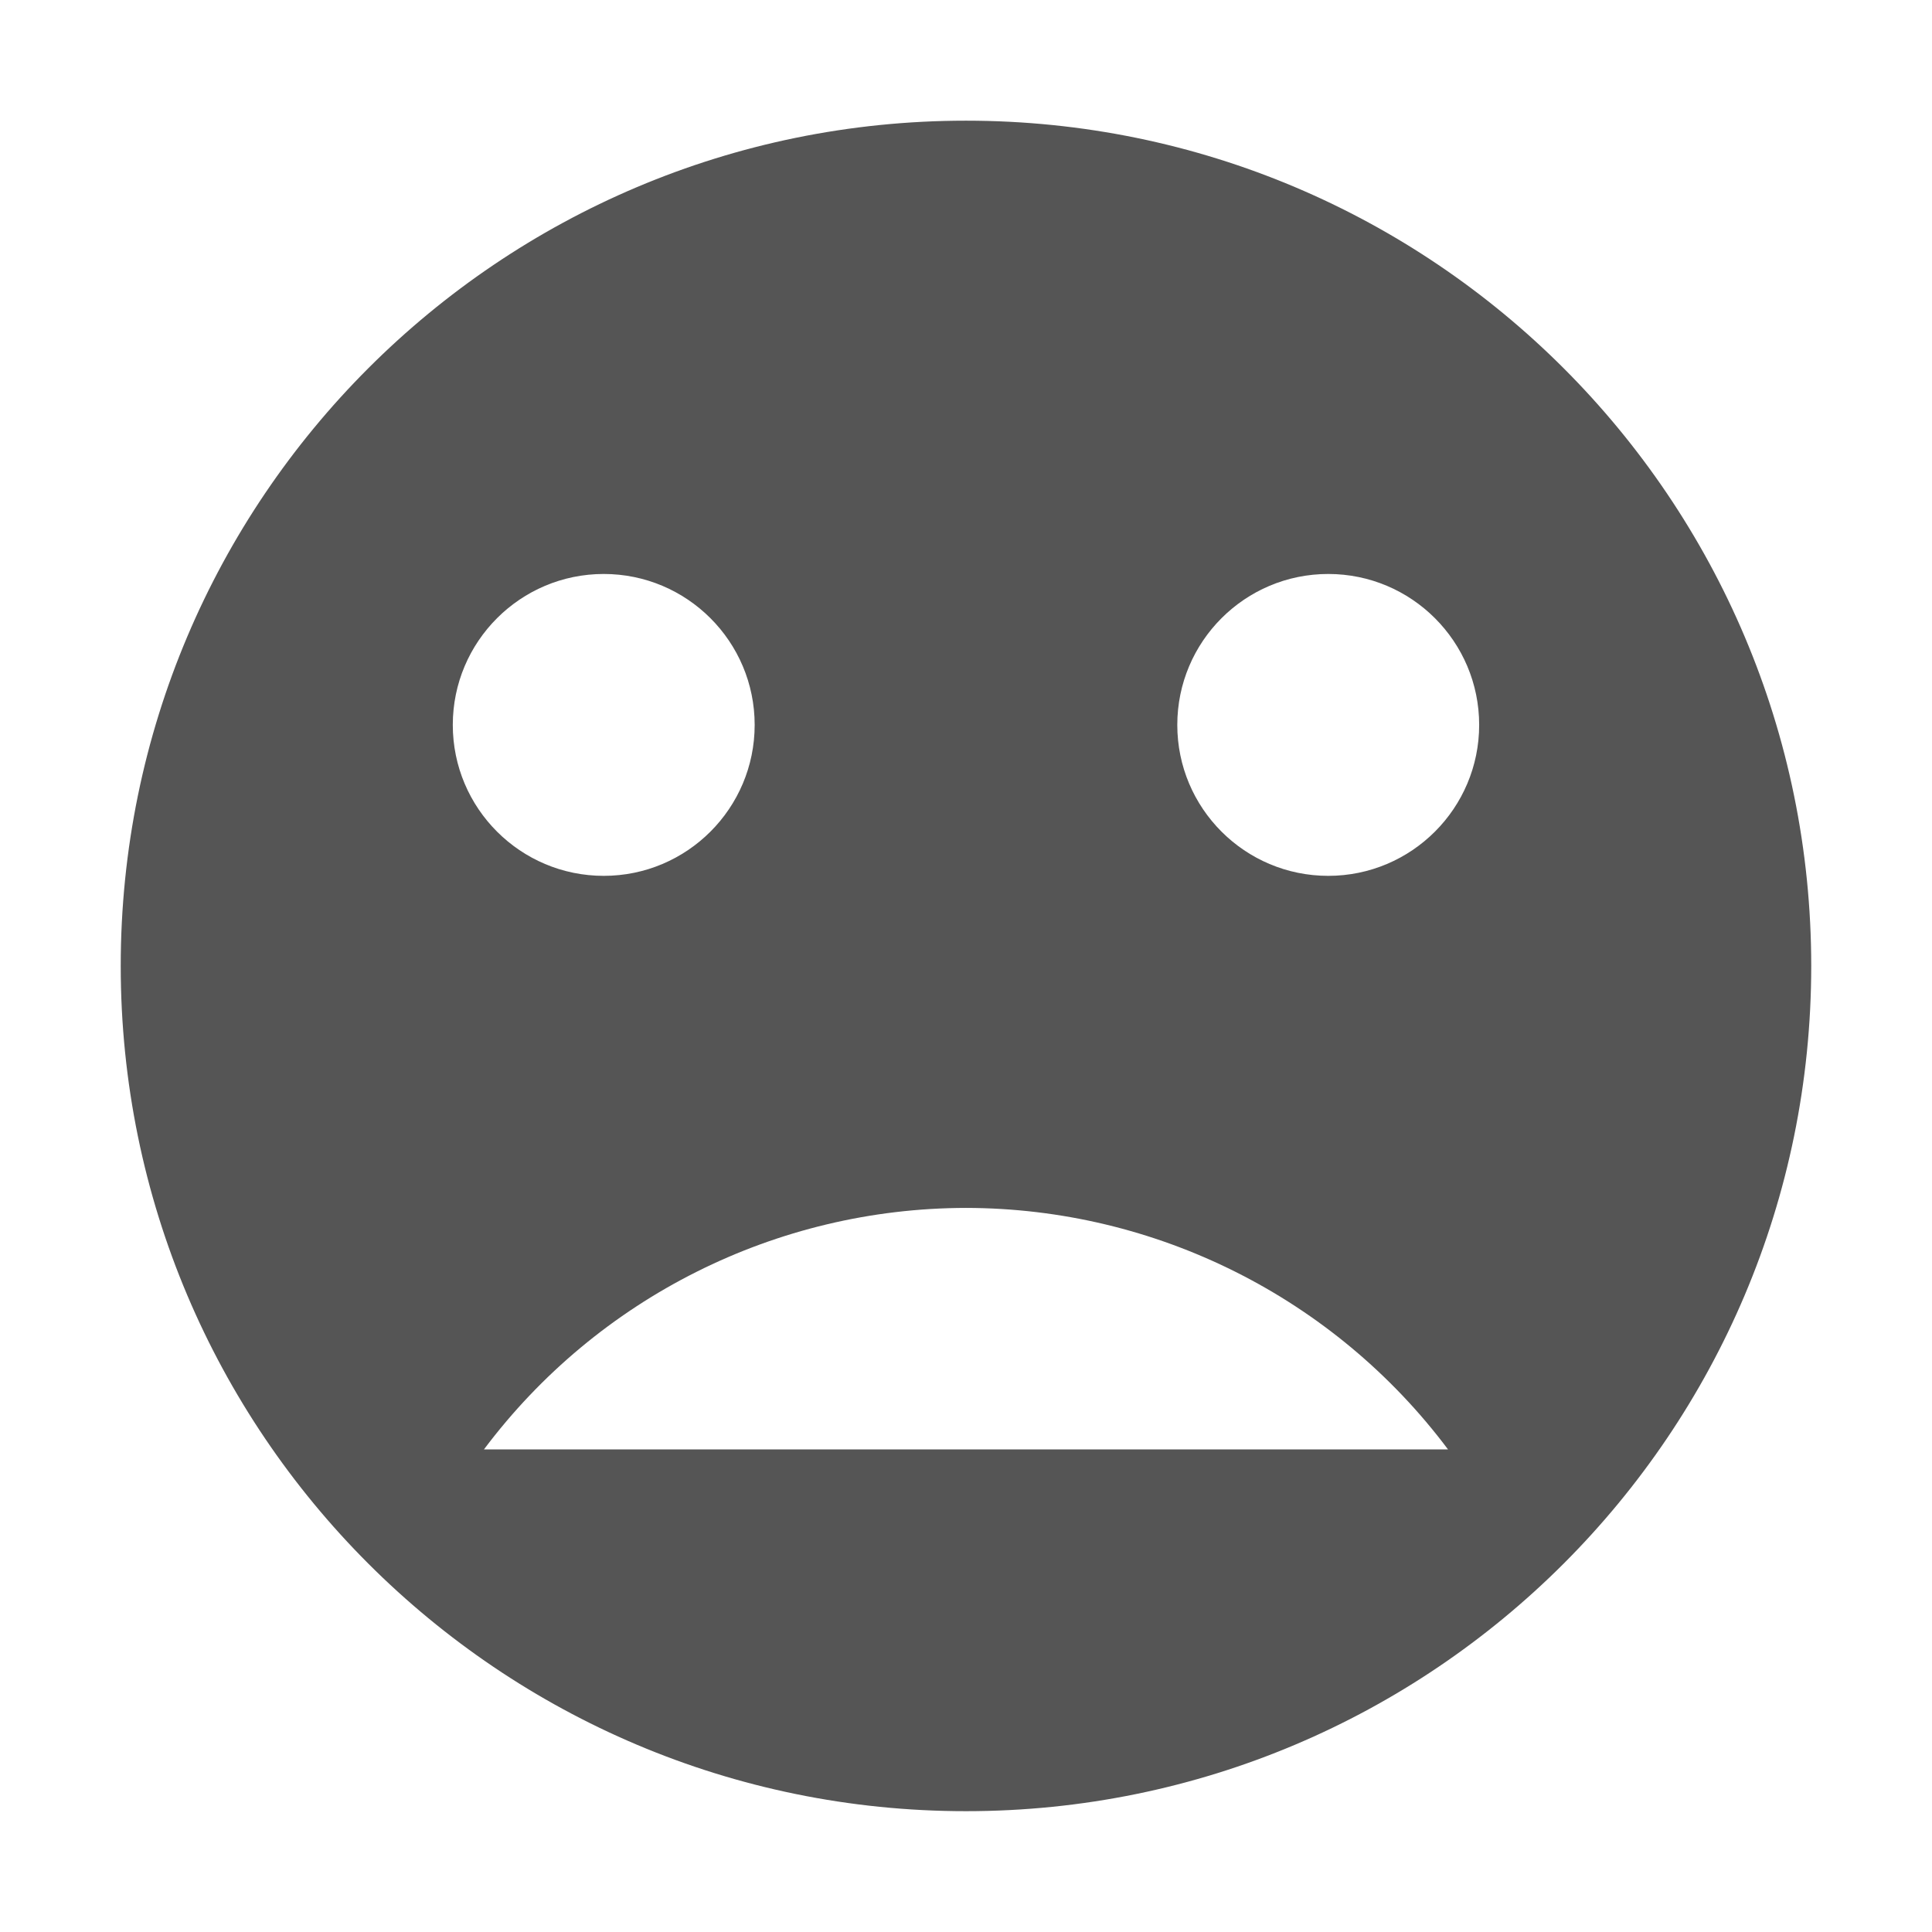
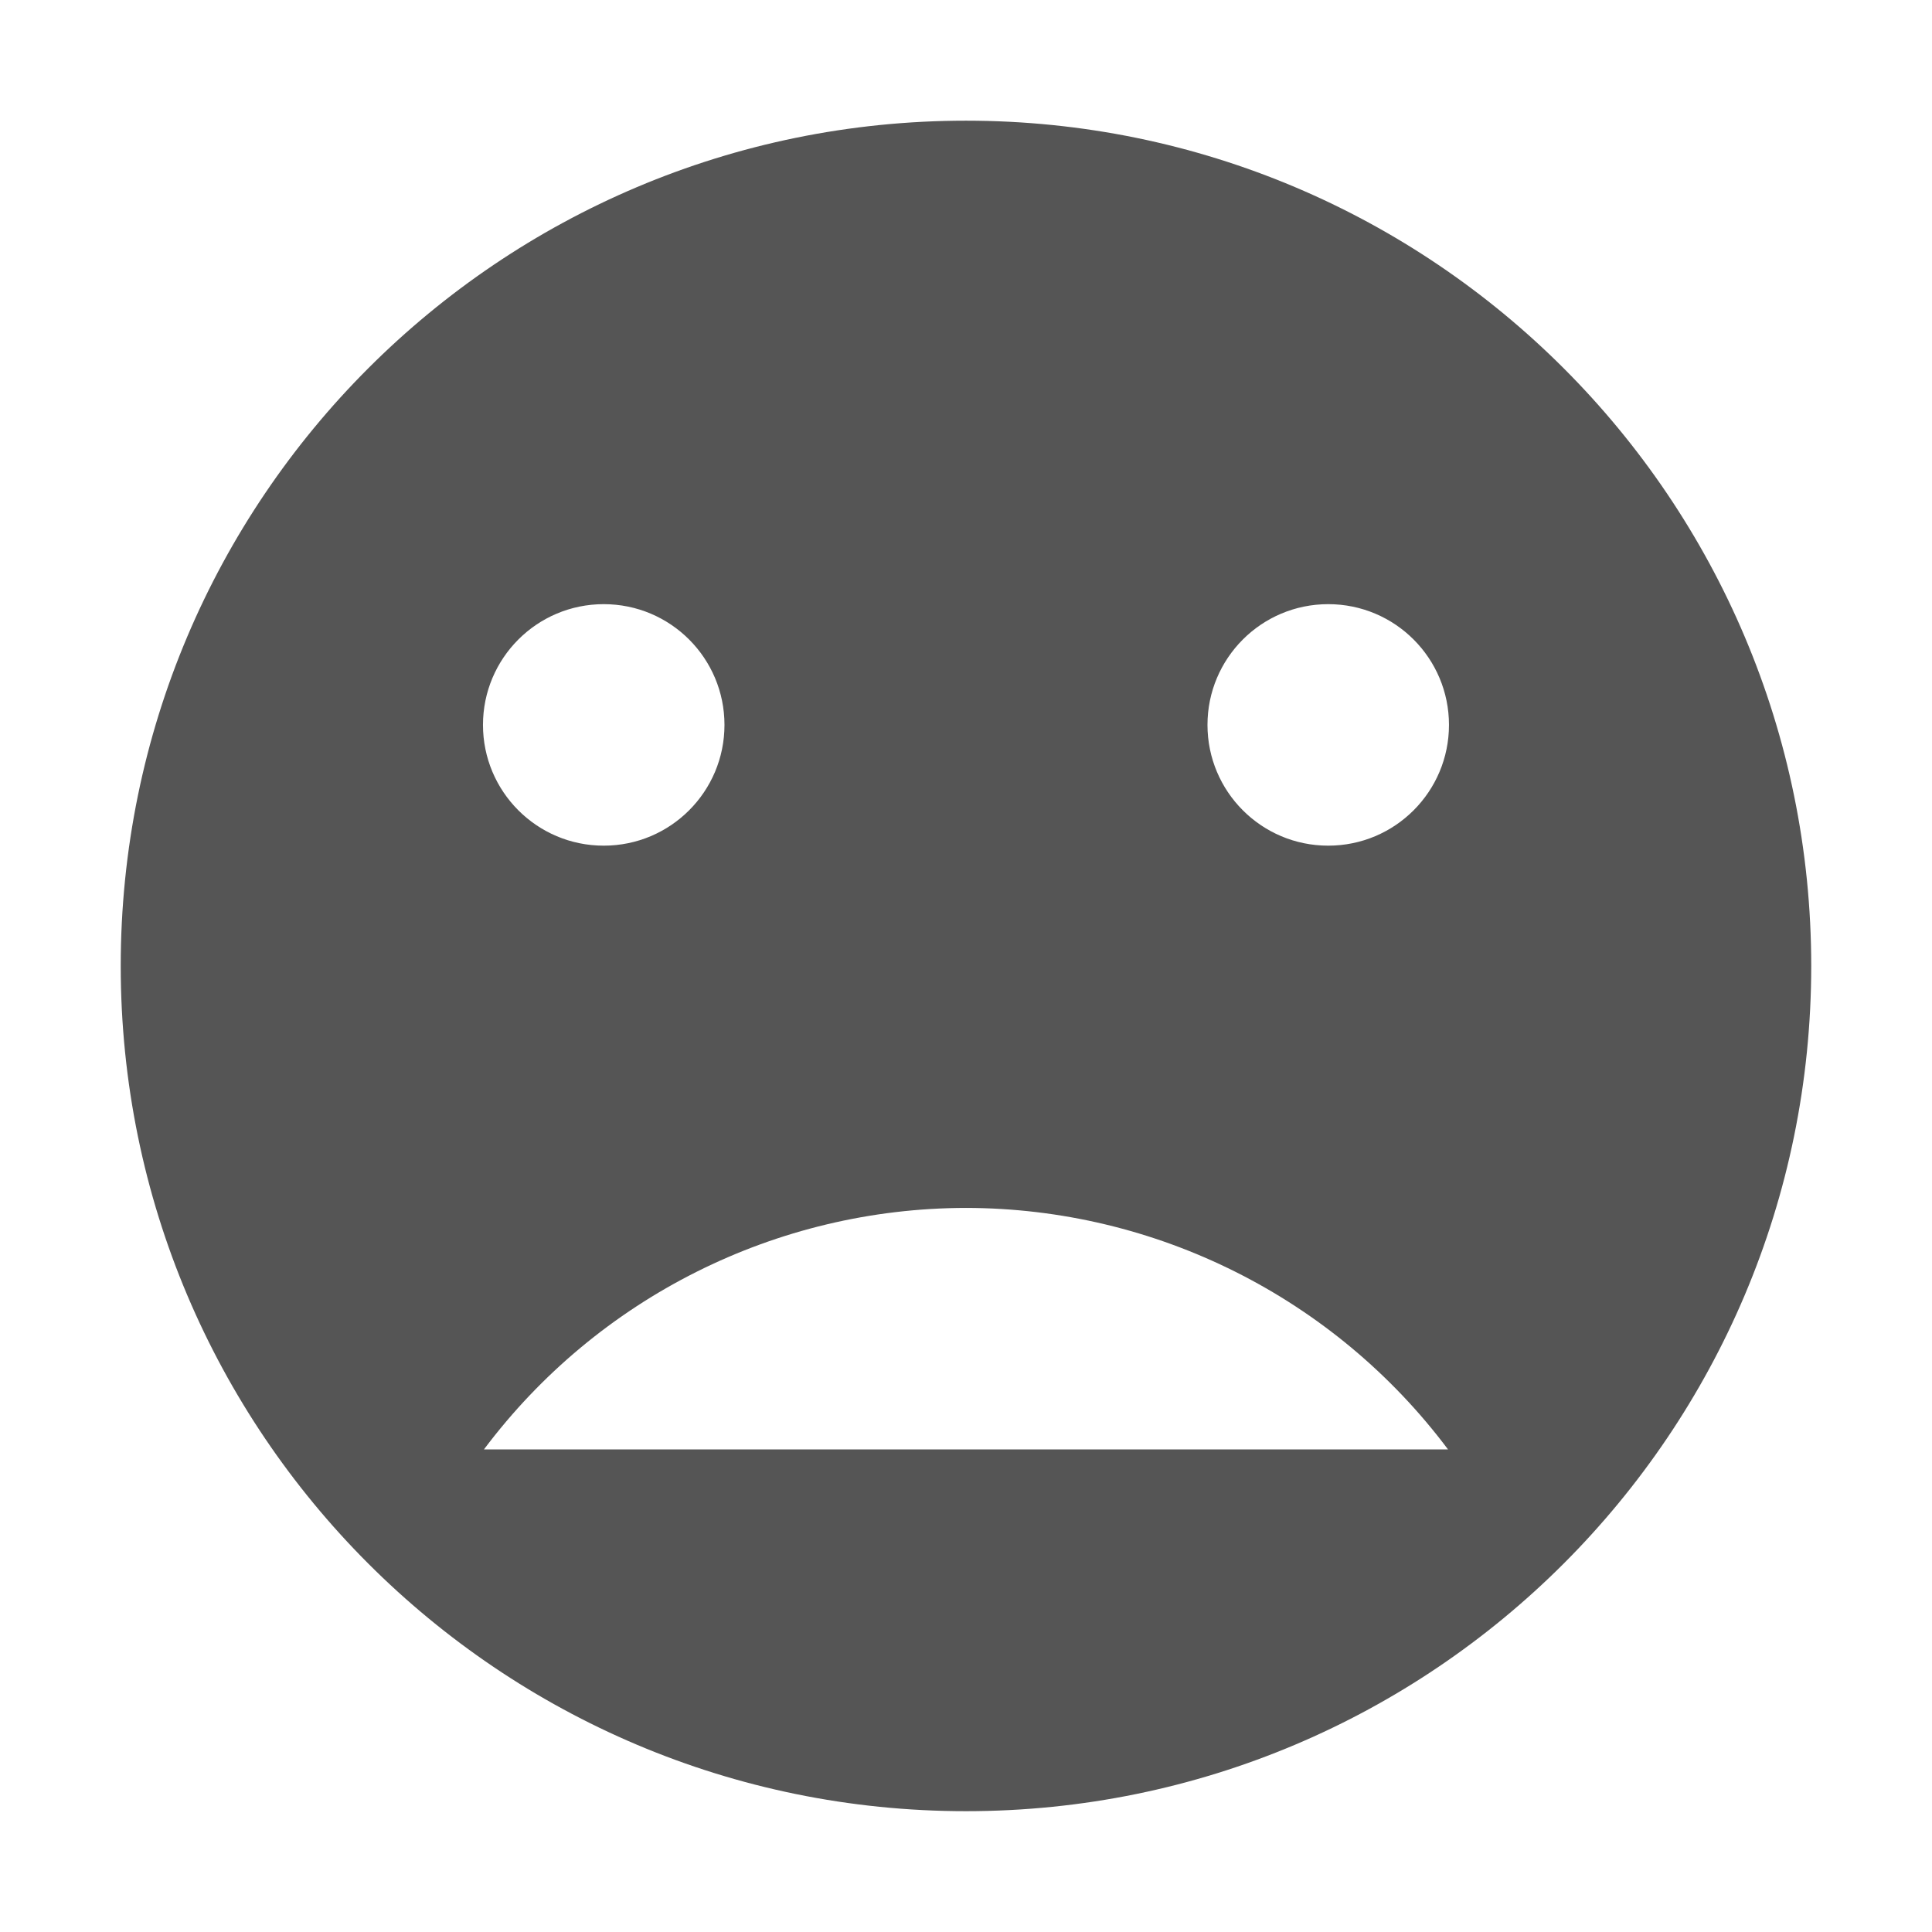
<svg xmlns="http://www.w3.org/2000/svg" xmlns:ns1="http://www.openswatchbook.org/uri/2009/osb" height="16" id="svg7384" style="enable-background:new" version="1.1" width="16">
  <defs id="defs7386">
    <linearGradient id="linearGradient5606" ns1:paint="solid">
      <stop id="stop5608" offset="0" style="stop-color:#000000;stop-opacity:1;" />
    </linearGradient>
    <filter id="filter7554" style="color-interpolation-filters:sRGB">
      <feBlend id="feBlend7556" in2="BackgroundImage" mode="darken" />
    </filter>
  </defs>
  <g id="layer9" style="display:inline" transform="translate(-725.0002,159.0034)" />
  <g id="layer10" style="display:inline;filter:url(#filter7554)" transform="translate(-725.0002,159.0034)" />
  <g id="layer1" style="display:inline" transform="translate(-484,-457.9966)" />
  <g id="layer14" style="display:inline" transform="translate(-725.0002,159.0034)" />
  <g id="layer15" style="display:inline" transform="translate(-725.0002,159.0034)" />
  <g id="g71291" style="display:inline" transform="translate(-725.0002,159.0034)">
-     <path d="m 733,-158.004 c -3.866,0 -7,3.134 -7,7 0,3.866 3.134,7 7,7 3.866,0 7,-3.134 7,-7 0,-3.866 -3.134,-7 -7,-7 z m -3,3.754 c 0.69,0 1.25,0.56 1.25,1.25 0,0.69 -0.56,1.25 -1.25,1.25 -0.69,0 -1.25,-0.56 -1.25,-1.25 0,-0.69 0.56,-1.25 1.25,-1.25 z m 6,0 c 0.69,0 1.25,0.56 1.25,1.25 0,0.69 -0.56,1.25 -1.25,1.25 -0.69,0 -1.25,-0.56 -1.25,-1.25 0,-0.69 0.56,-1.25 1.25,-1.25 z m -3,5.25 c 1.571,0.002 3.05,0.743 3.992,2 l -7.984,0 c 0.943,-1.257 2.421,-1.998 3.992,-2 z" id="path7995" style="color:#bebebe;display:inline;overflow:visible;visibility:visible;fill:#555555;fill-opacity:1;fill-rule:nonzero;stroke:none;stroke-width:1;marker:none;enable-background:accumulate" />
+     <path d="m 733,-158.004 c -3.866,0 -7,3.134 -7,7 0,3.866 3.134,7 7,7 3.866,0 7,-3.134 7,-7 0,-3.866 -3.134,-7 -7,-7 z m -3,4.004 c 0.554,0 1,0.449 1,1 0,0.551 -0.446,1 -1,1 -0.554,0 -1,-0.449 -1,-1 0,-0.551 0.446,-1 1,-1 z m 6,0 c 0.554,0 1,0.449 1,1 0,0.551 -0.446,1 -1,1 -0.554,0 -1,-0.449 -1,-1 0,-0.551 0.446,-1 1,-1 z m -3,5 c 1.571,0.002 3.05,0.743 3.992,2 l -7.984,0 c 0.943,-1.257 2.421,-1.998 3.992,-2 z" id="path7995" style="color:#bebebe;display:inline;overflow:visible;visibility:visible;fill:#555555;fill-opacity:1;fill-rule:nonzero;stroke:none;stroke-width:1;marker:none;enable-background:accumulate" />
  </g>
  <g id="layer2" style="display:inline" transform="translate(-484,-307.9966)" />
  <g id="g6058" style="display:inline" transform="translate(-484,-307.9966)" />
  <g id="layer12" style="display:inline" transform="translate(-725.0002,159.0034)" />
</svg>
